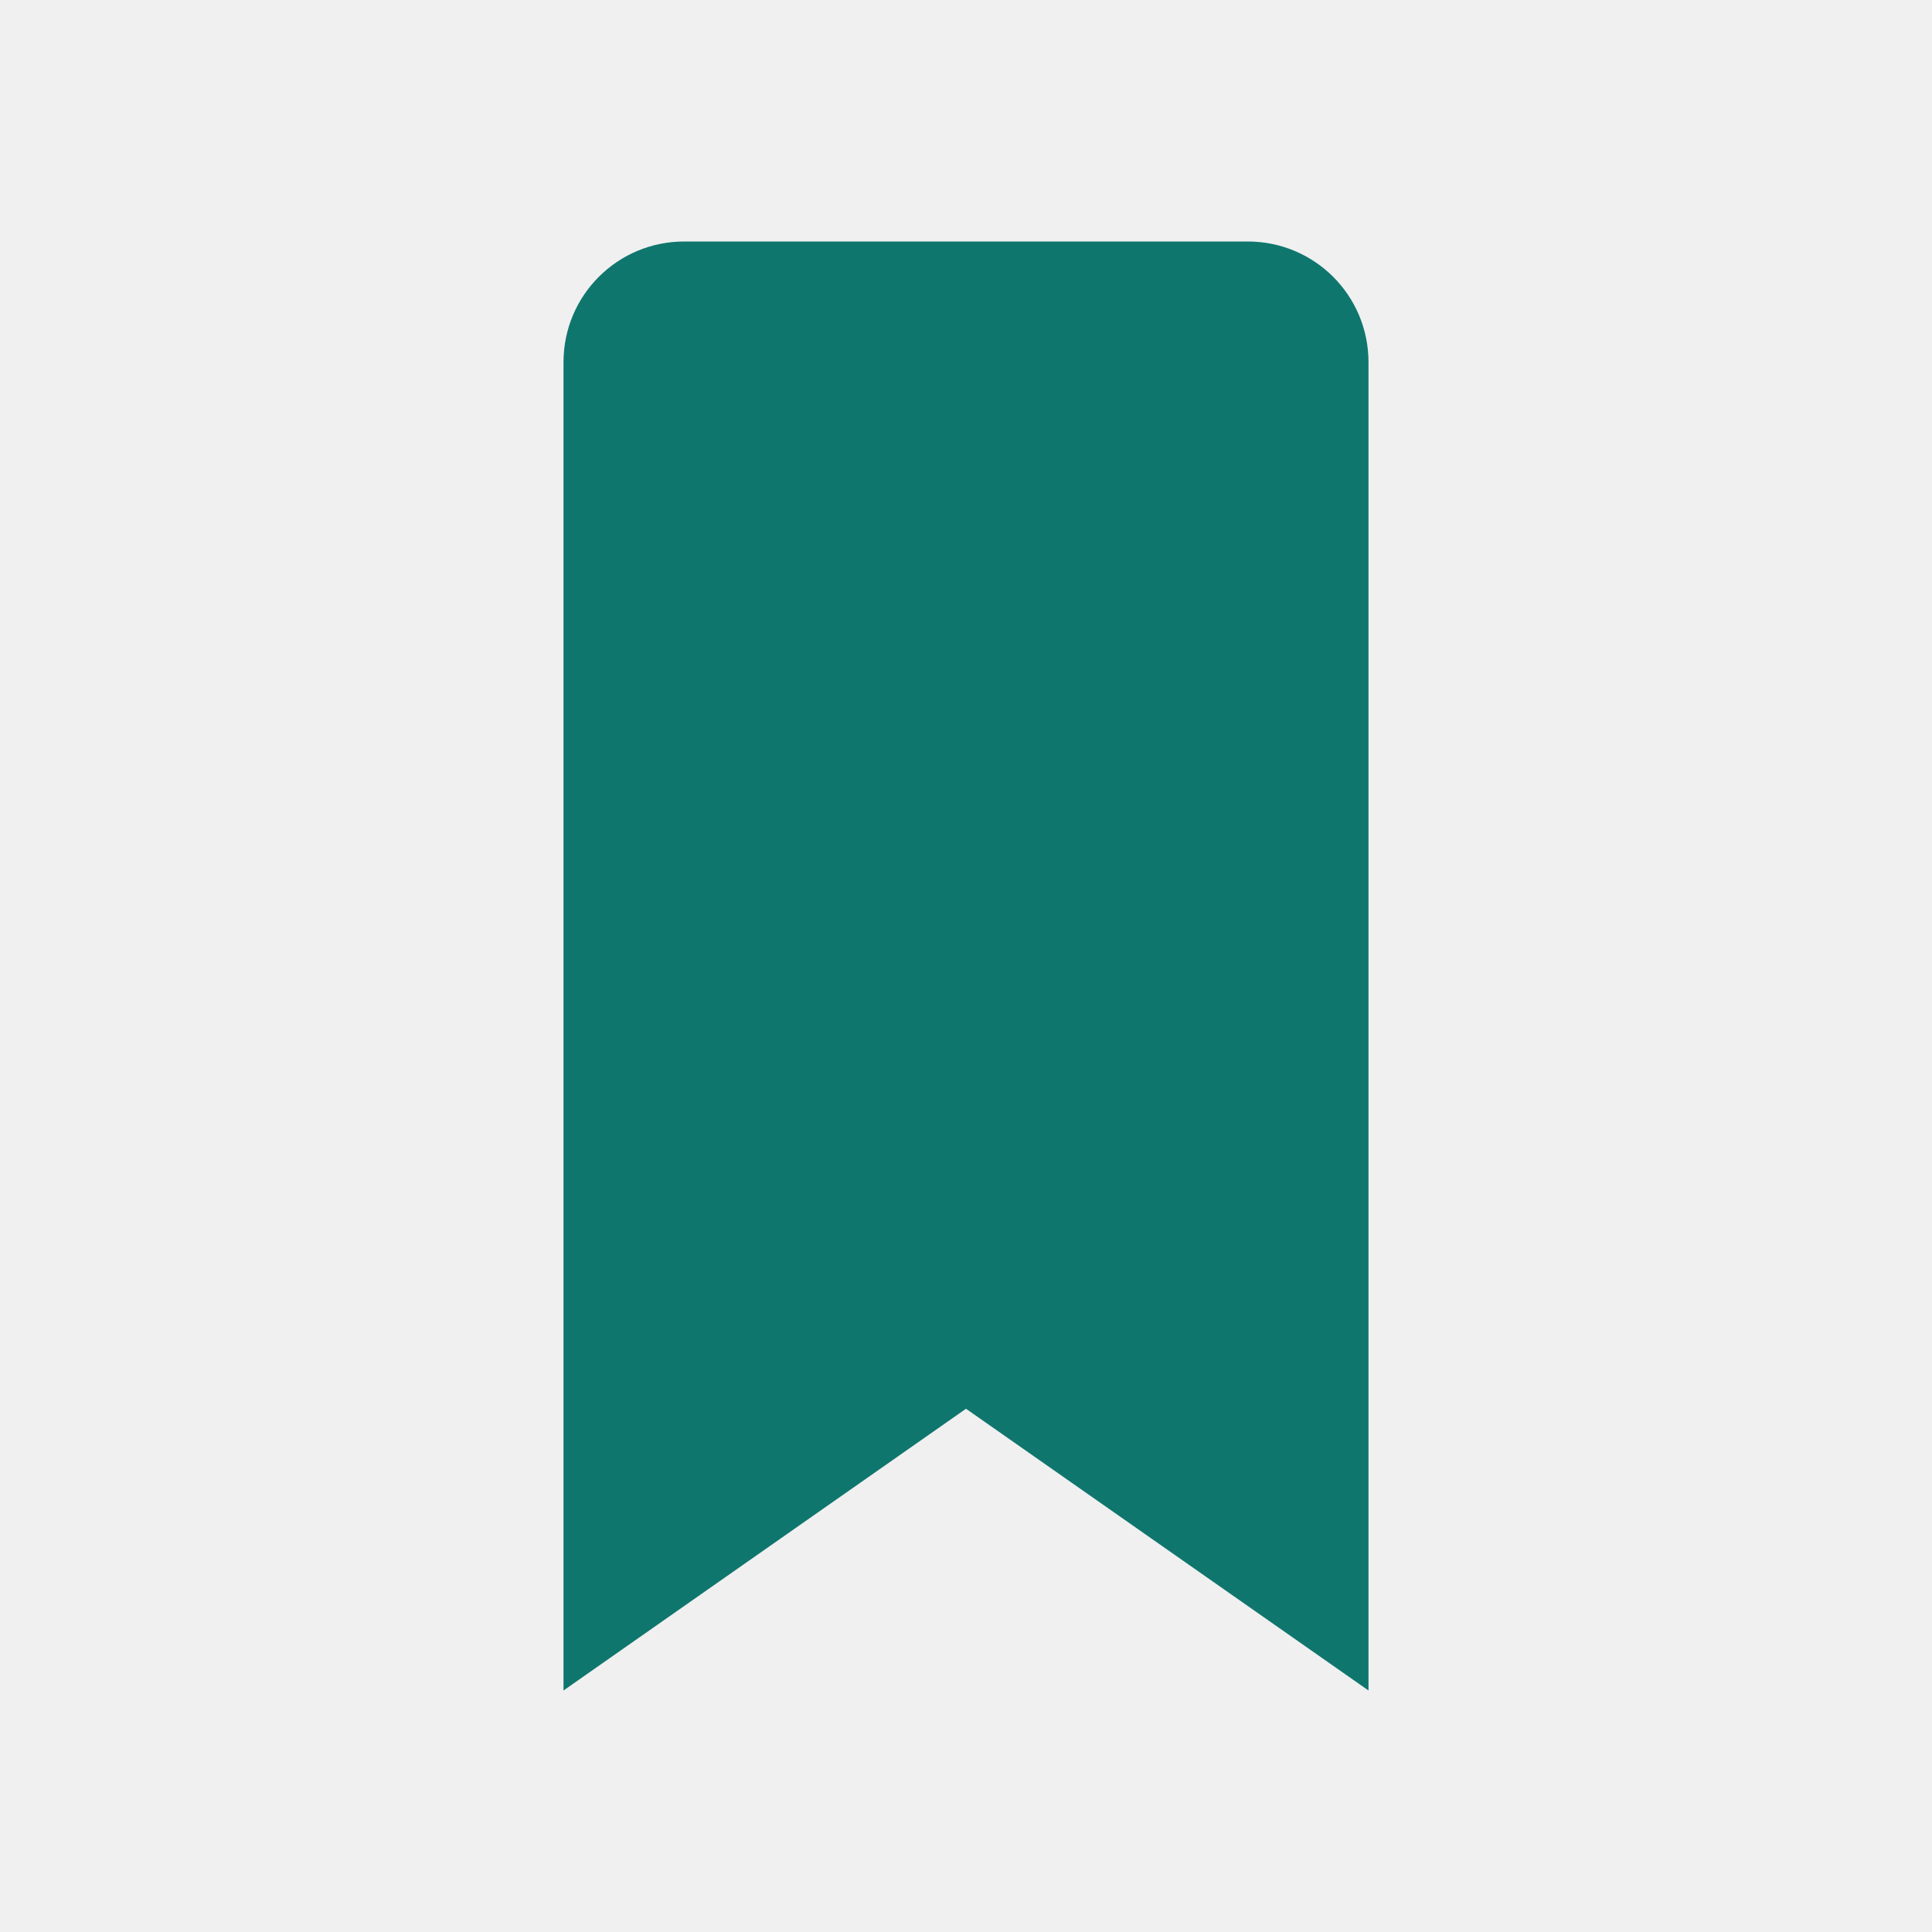
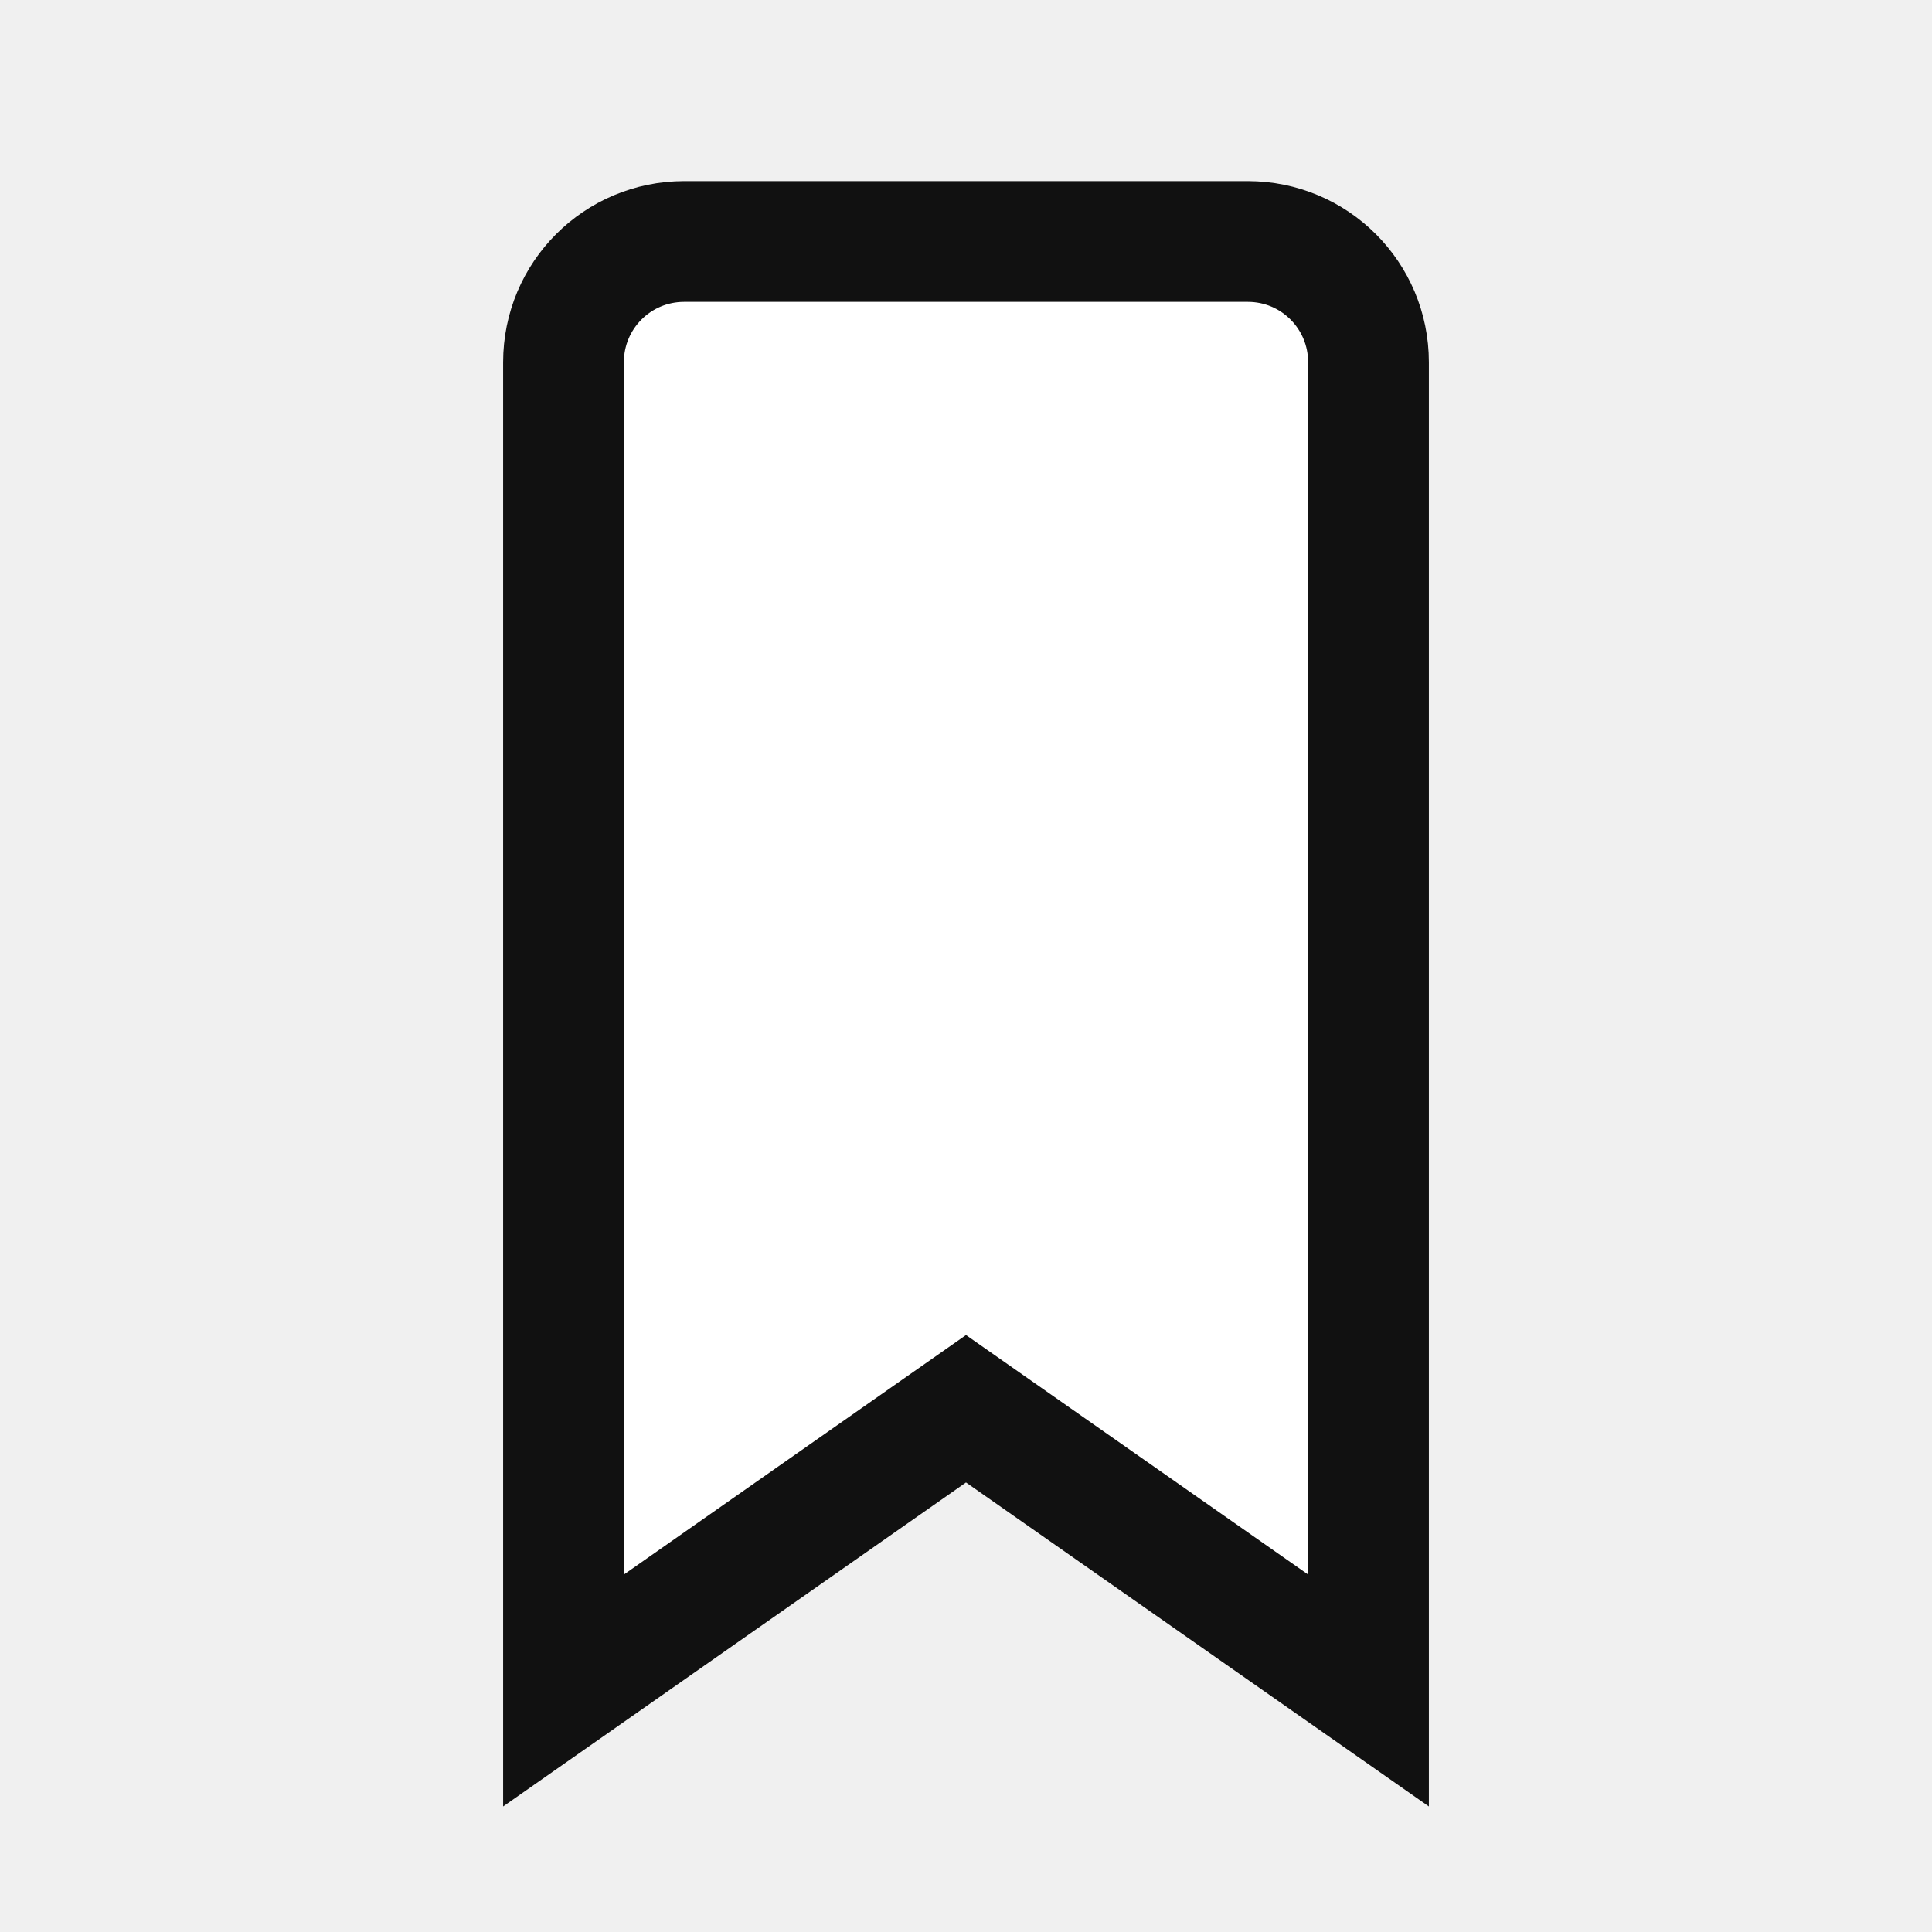
<svg xmlns="http://www.w3.org/2000/svg" width="24" height="24" viewBox="0 0 24 24" fill="none">
-   <path d="M7 4.5C7 3.67 7.67 3 8.5 3H15.5C16.33 3 17 3.67 17 4.5V21L12 17.5L7 21V4.5Z" fill="#0f766e" />
+   <path d="M7 4.5C7 3.67 7.67 3 8.5 3H15.5C16.33 3 17 3.67 17 4.5V21L12 17.5L7 21V4.5Z" fill="#ffffff" stroke="#111111" stroke-width="1.5" />
</svg>
